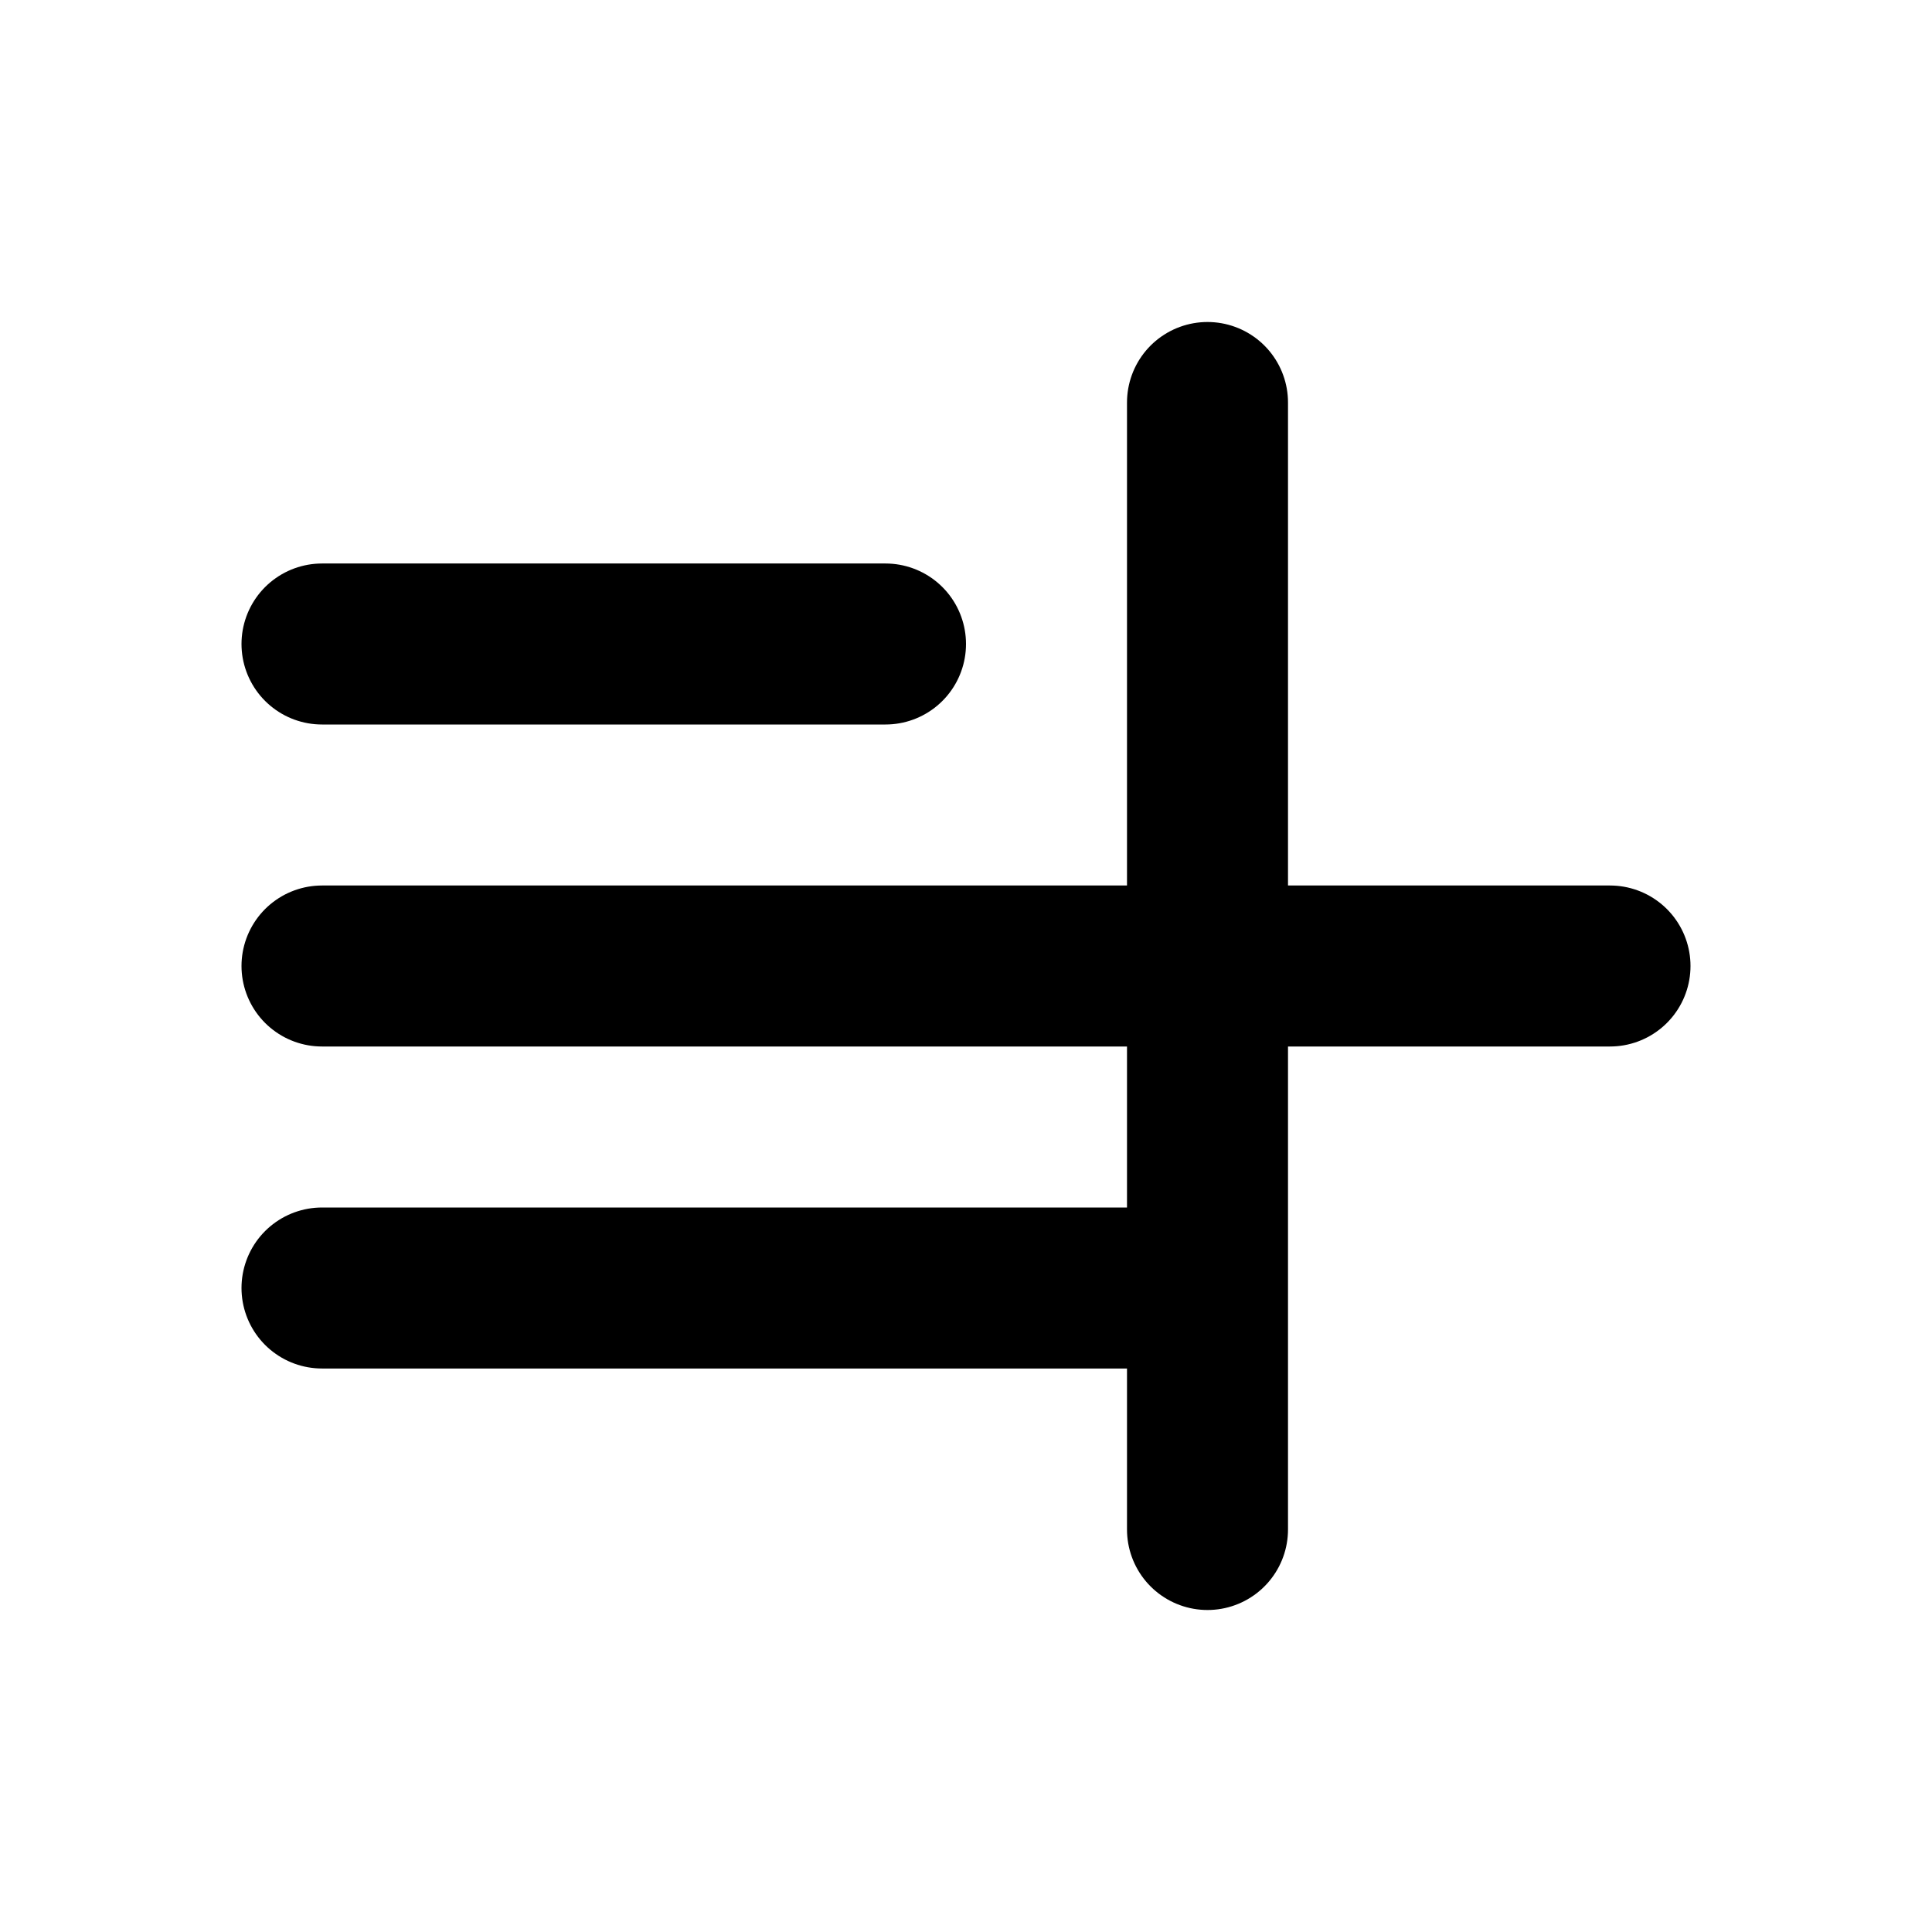
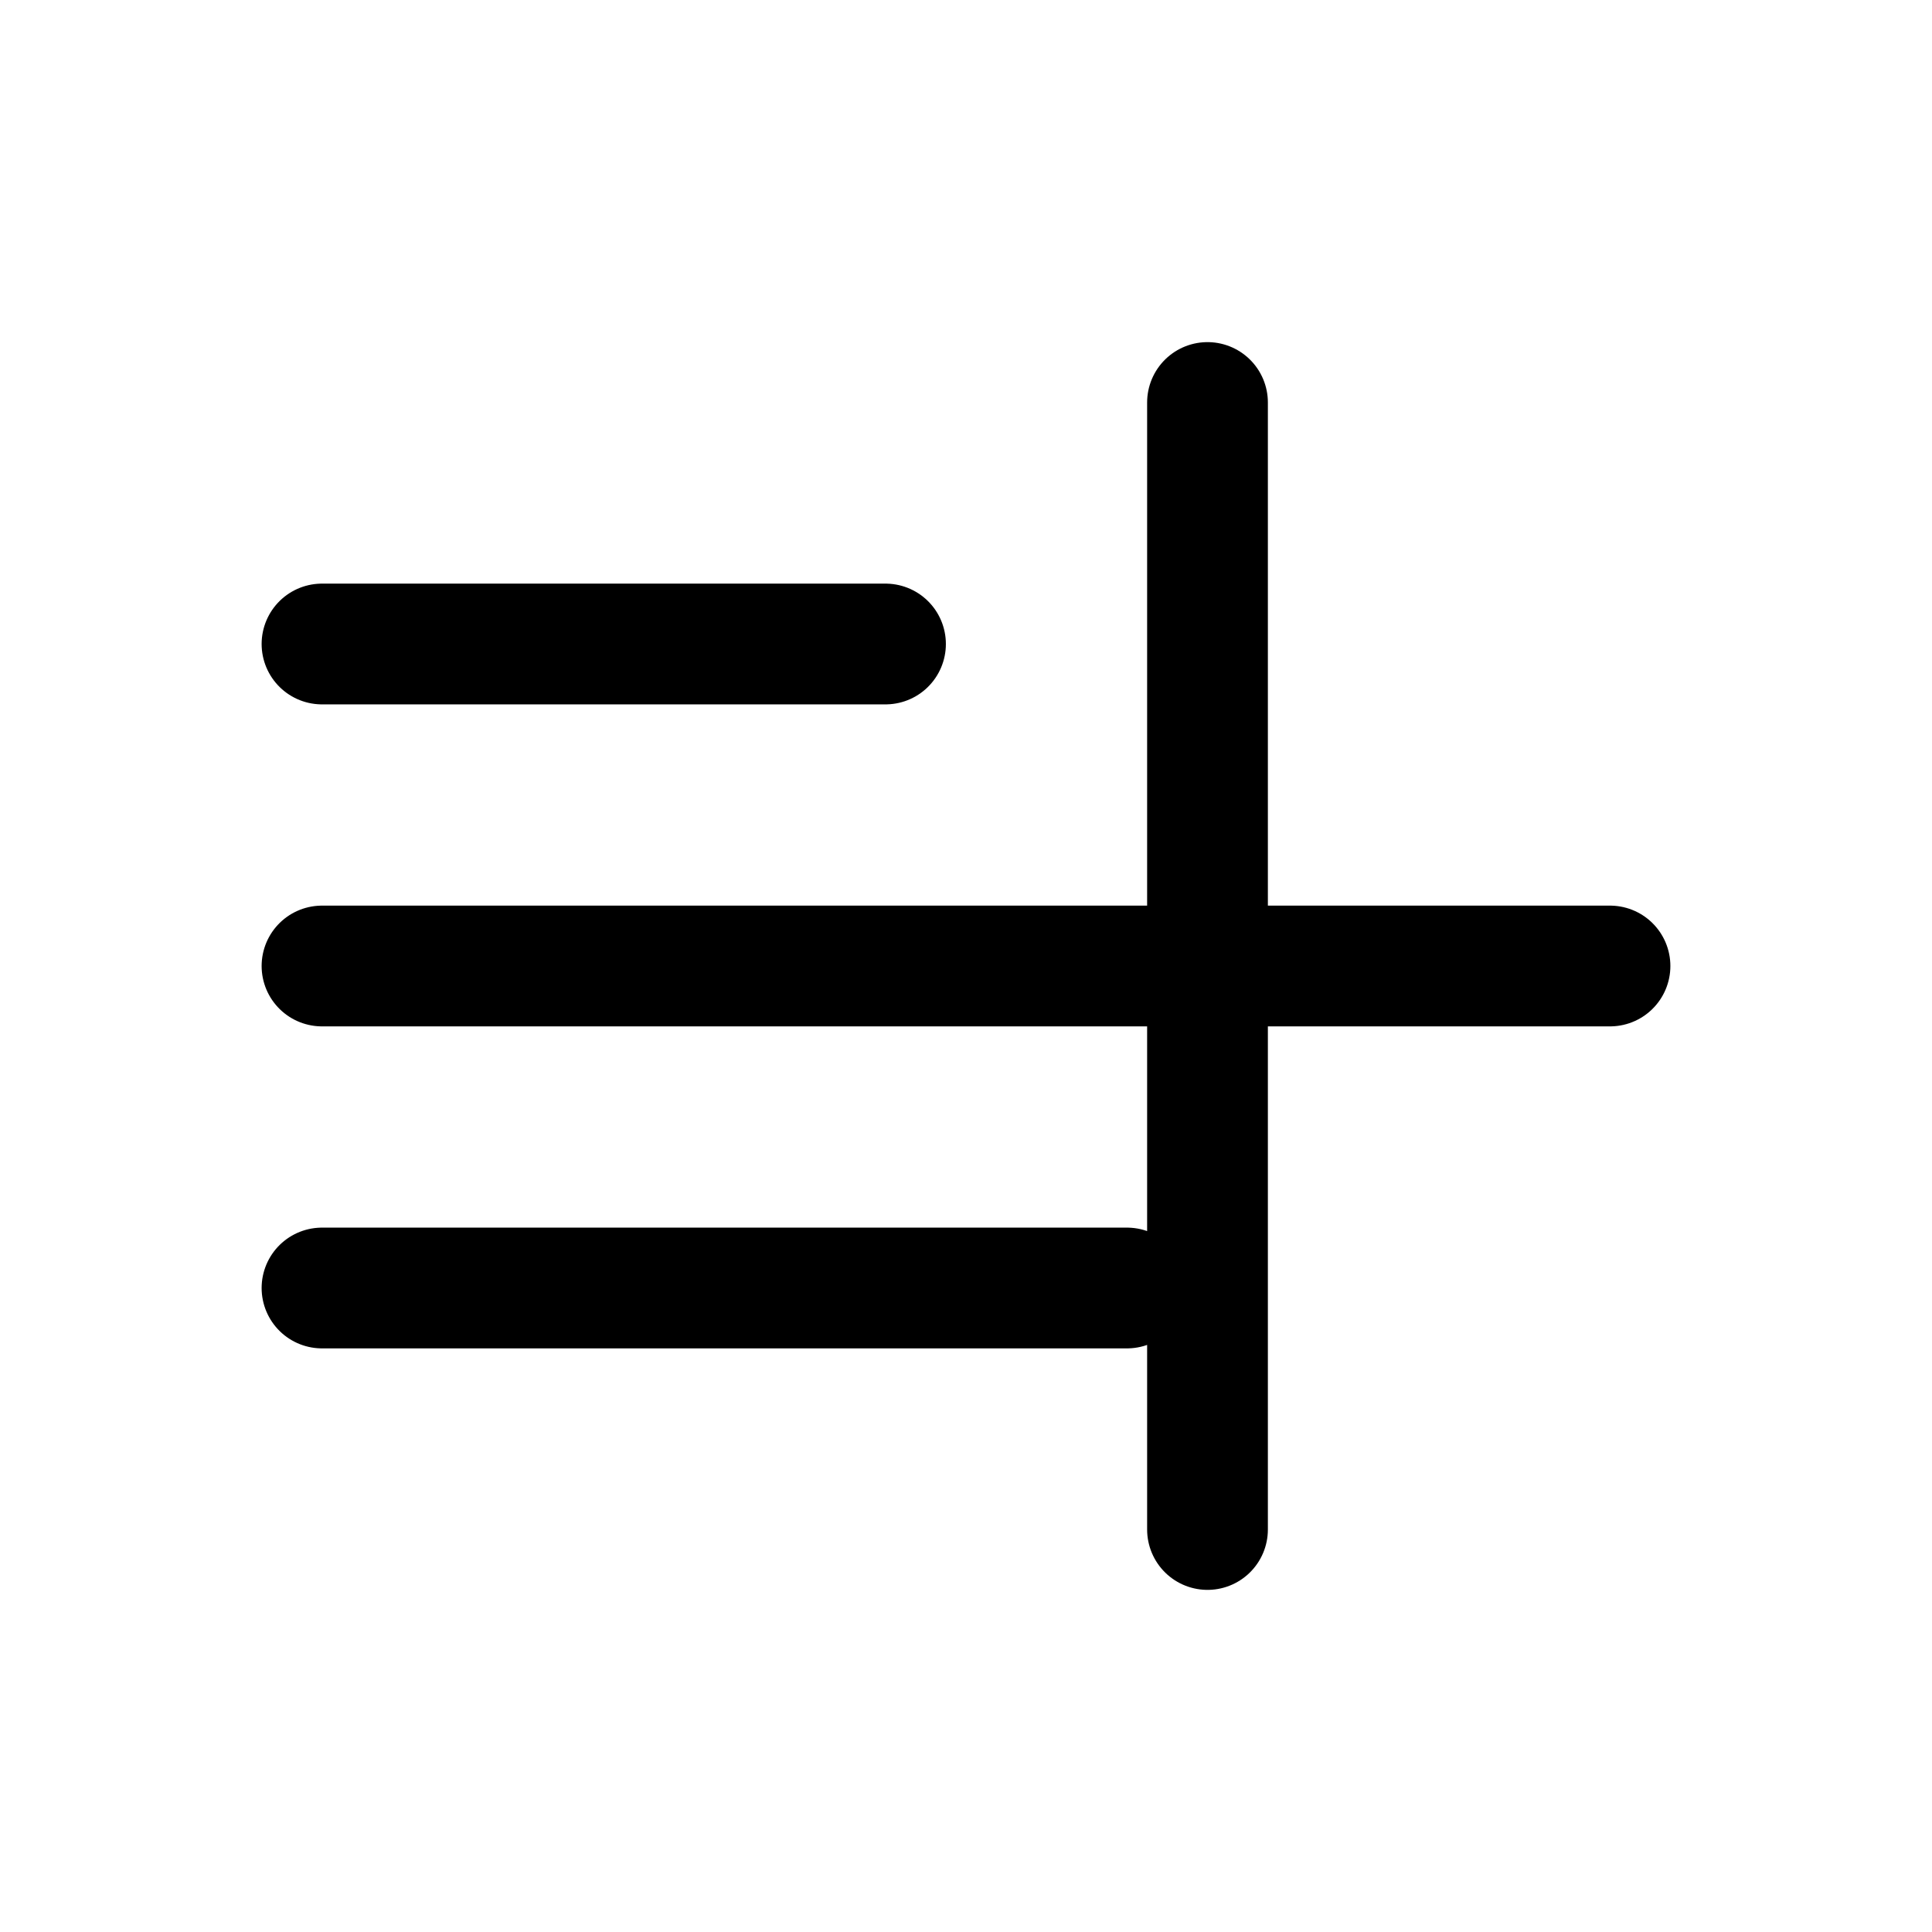
- <svg xmlns="http://www.w3.org/2000/svg" width="24" height="24" viewBox="0 0 24 24" fill="none" stroke="currentColor" stroke-width="2" stroke-linecap="round" stroke-linejoin="round">
+ <svg xmlns="http://www.w3.org/2000/svg" viewBox="0 0 24 24" fill="none" stroke="currentColor" stroke-width="1.5" stroke-linecap="round" stroke-linejoin="round">
  <path d="M4 8h7M4 12h16M4 16h10M15 5v14" />
</svg>
